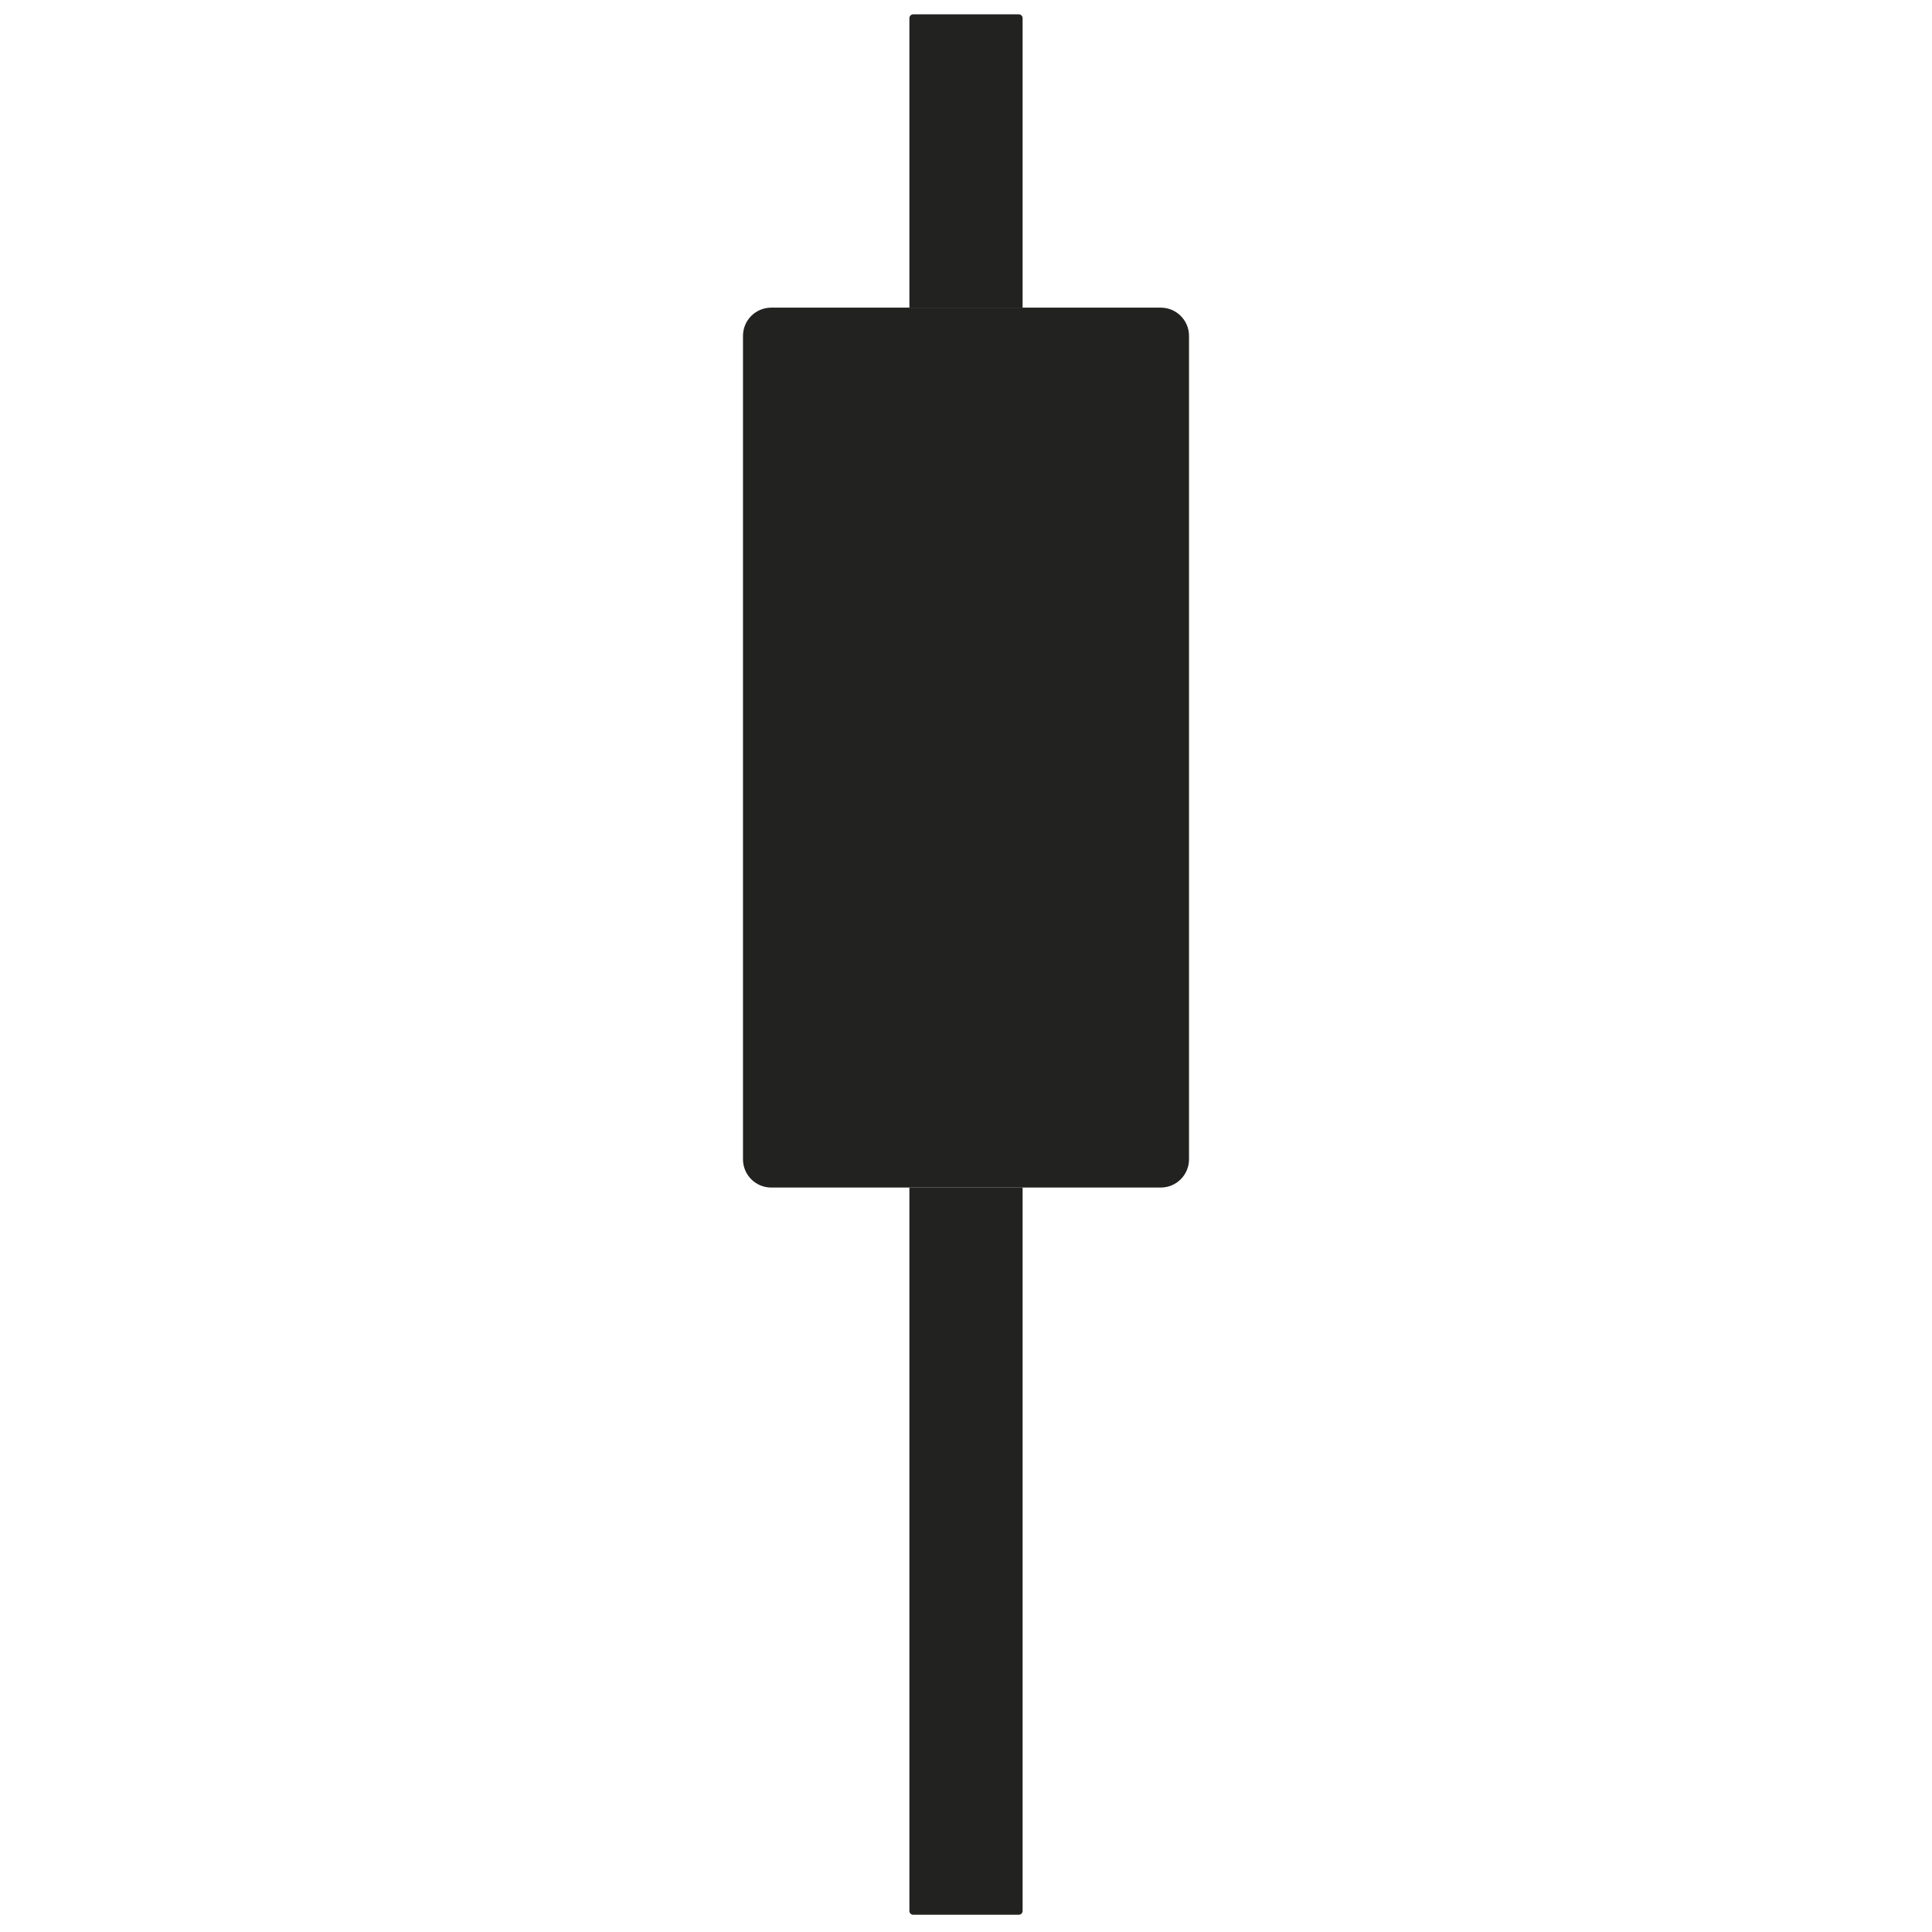
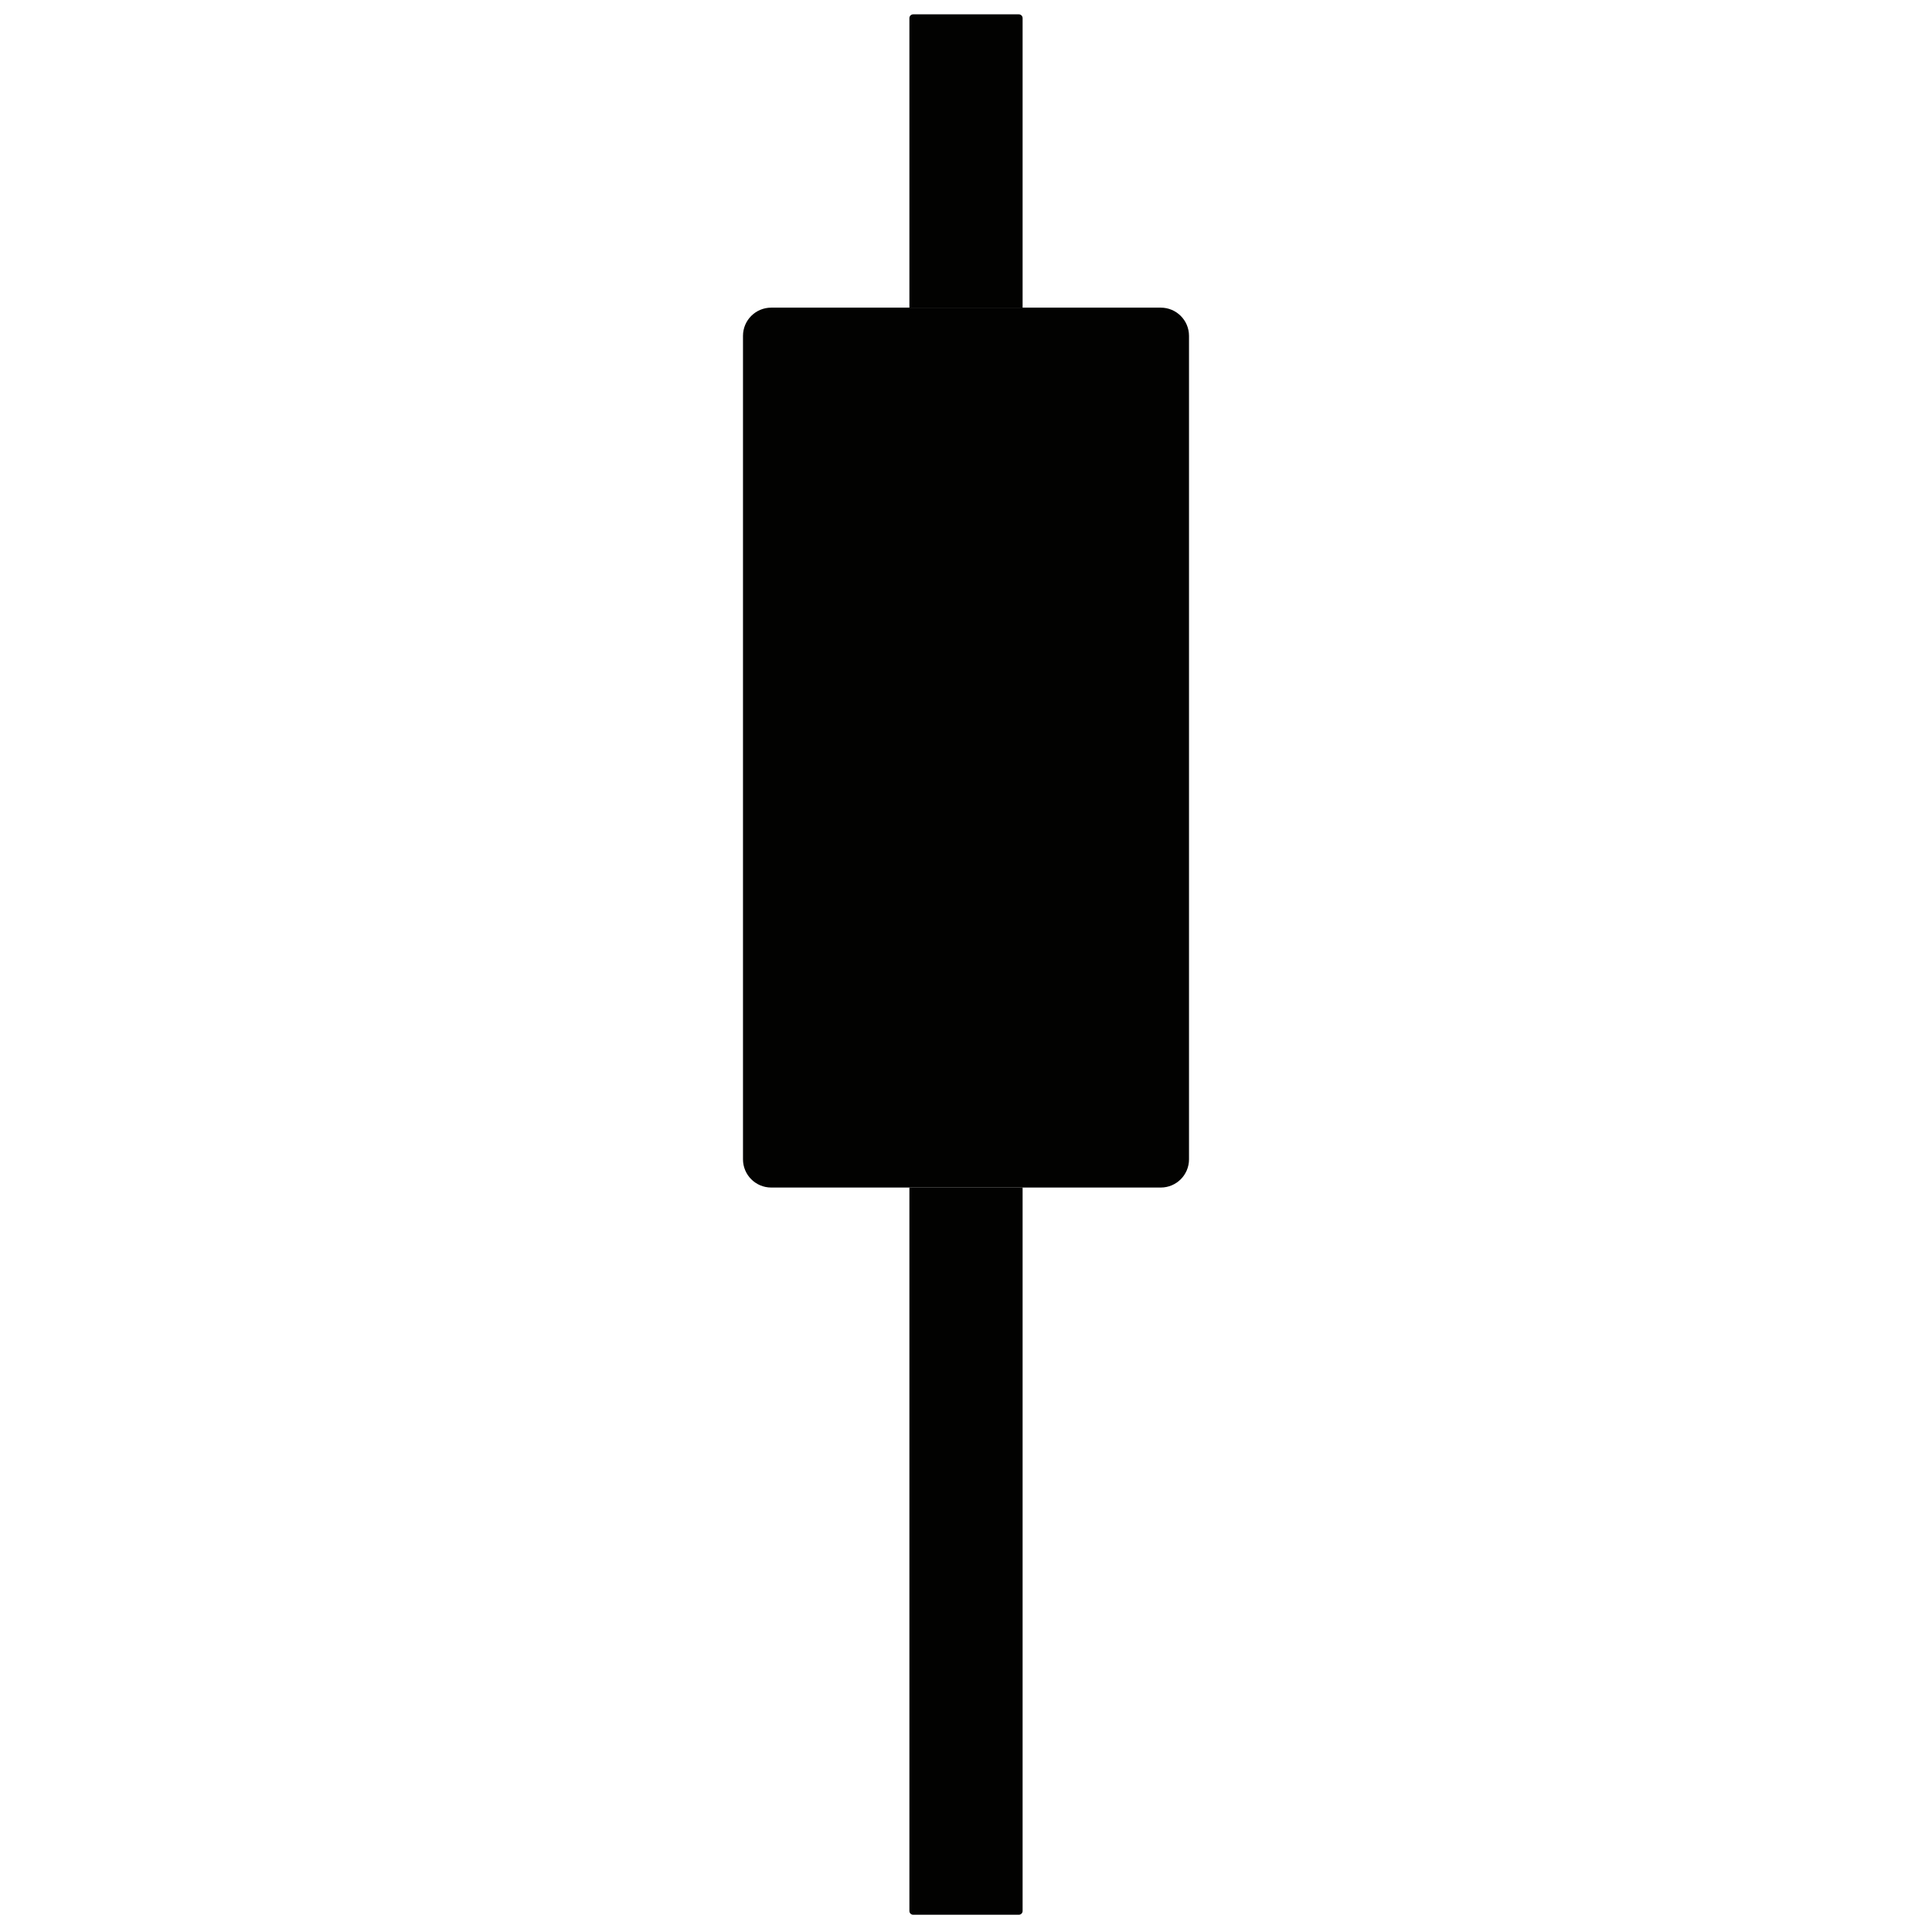
<svg xmlns="http://www.w3.org/2000/svg" id="Layer_1" data-name="Layer 1" width="512" height="512" viewBox="0 0 512 512">
-   <polygon points="264.65 3.77 247.35 3.77 247.35 3.77 264.65 3.77 264.65 3.77" style="fill:#222221" />
-   <path d="M271,81.53V4.8a1,1,0,0,0-1-1H242a1,1,0,0,0-1,1V81.53Z" style="fill:#222221" />
-   <path d="M241,314.71V506.43a1,1,0,0,0,1,1h28a1,1,0,0,0,1-1V314.71Z" style="fill:#222221" />
-   <path d="M307.62,81.53H204.38A7.48,7.48,0,0,0,196.9,89V307.23a7.48,7.48,0,0,0,7.48,7.48H307.62a7.48,7.48,0,0,0,7.48-7.48V89A7.48,7.48,0,0,0,307.62,81.53Z" style="fill:#222221" />
+   <polygon points="264.65 3.77 247.35 3.77 247.35 3.77 264.65 3.77 264.65 3.77" style="fill:#020201" />
+   <path d="M271,81.53V4.8a1,1,0,0,0-1-1H242a1,1,0,0,0-1,1V81.53Z" style="fill:#020201" />
+   <path d="M241,314.71V506.43a1,1,0,0,0,1,1h28a1,1,0,0,0,1-1V314.71Z" style="fill:#020201" />
+   <path d="M307.62,81.53H204.38A7.48,7.48,0,0,0,196.9,89V307.23a7.48,7.48,0,0,0,7.48,7.48H307.62a7.48,7.48,0,0,0,7.48-7.48V89A7.48,7.48,0,0,0,307.62,81.53Z" style="fill:#020201" />
</svg>
